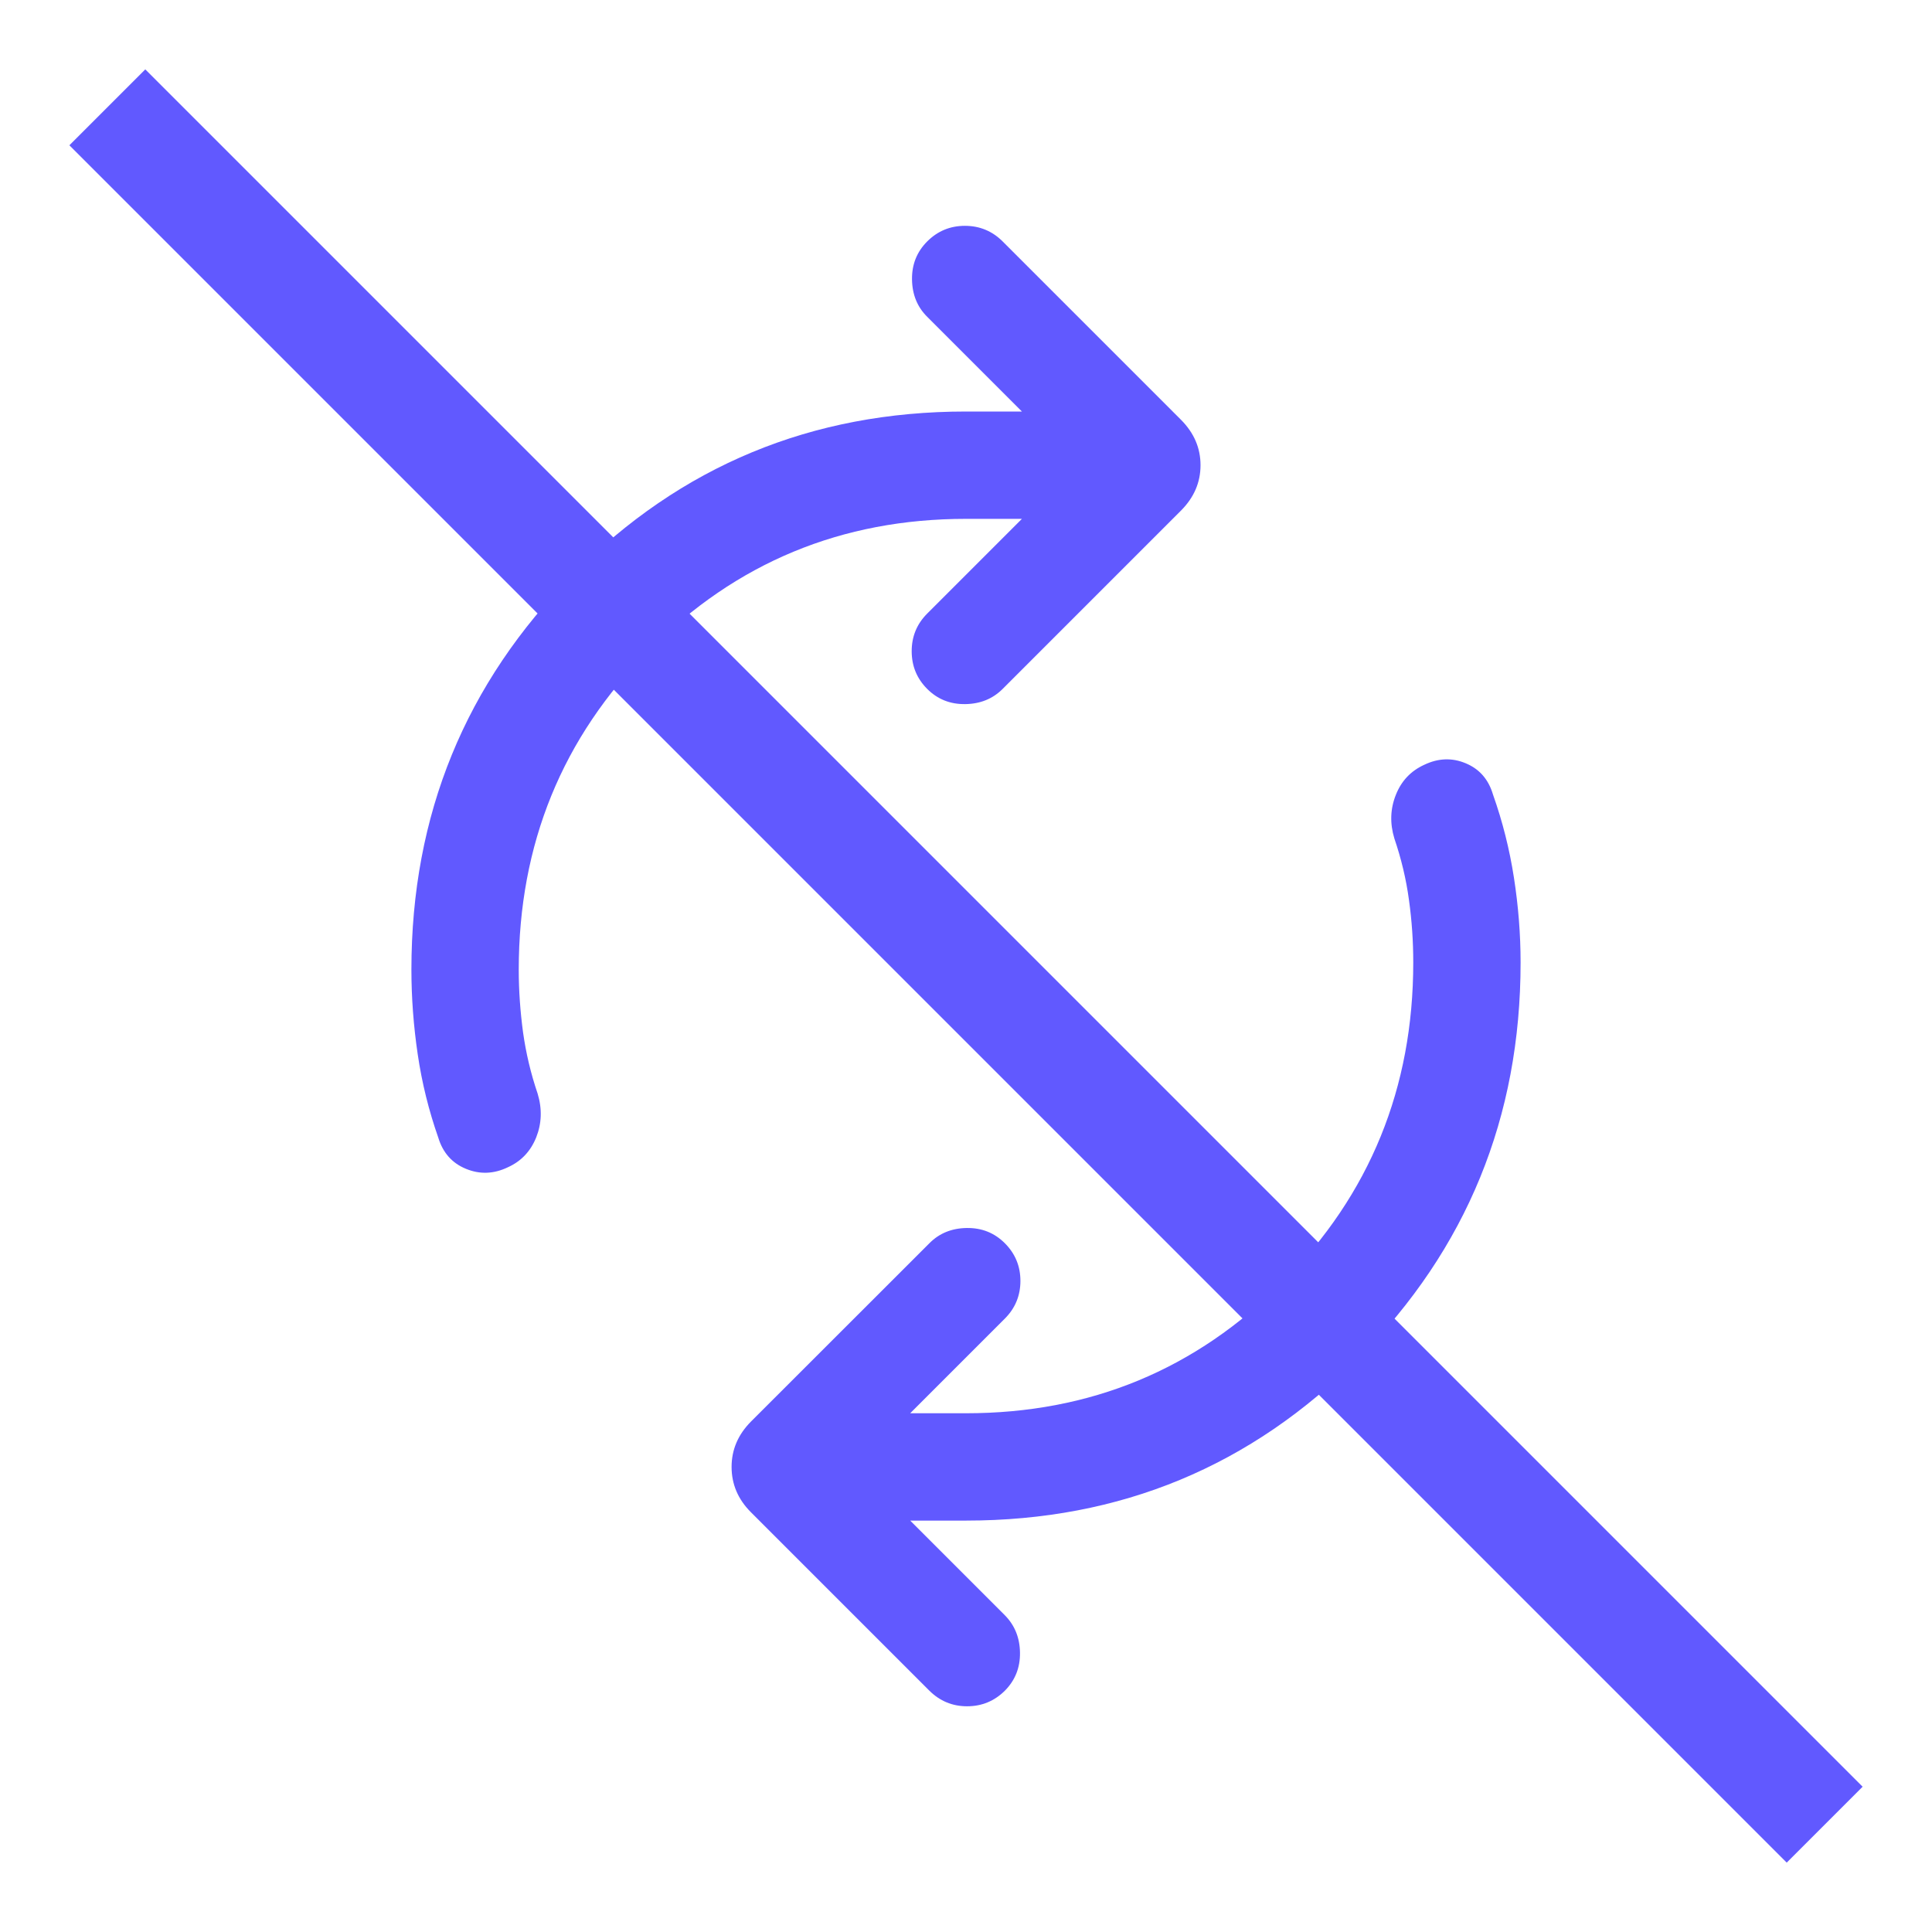
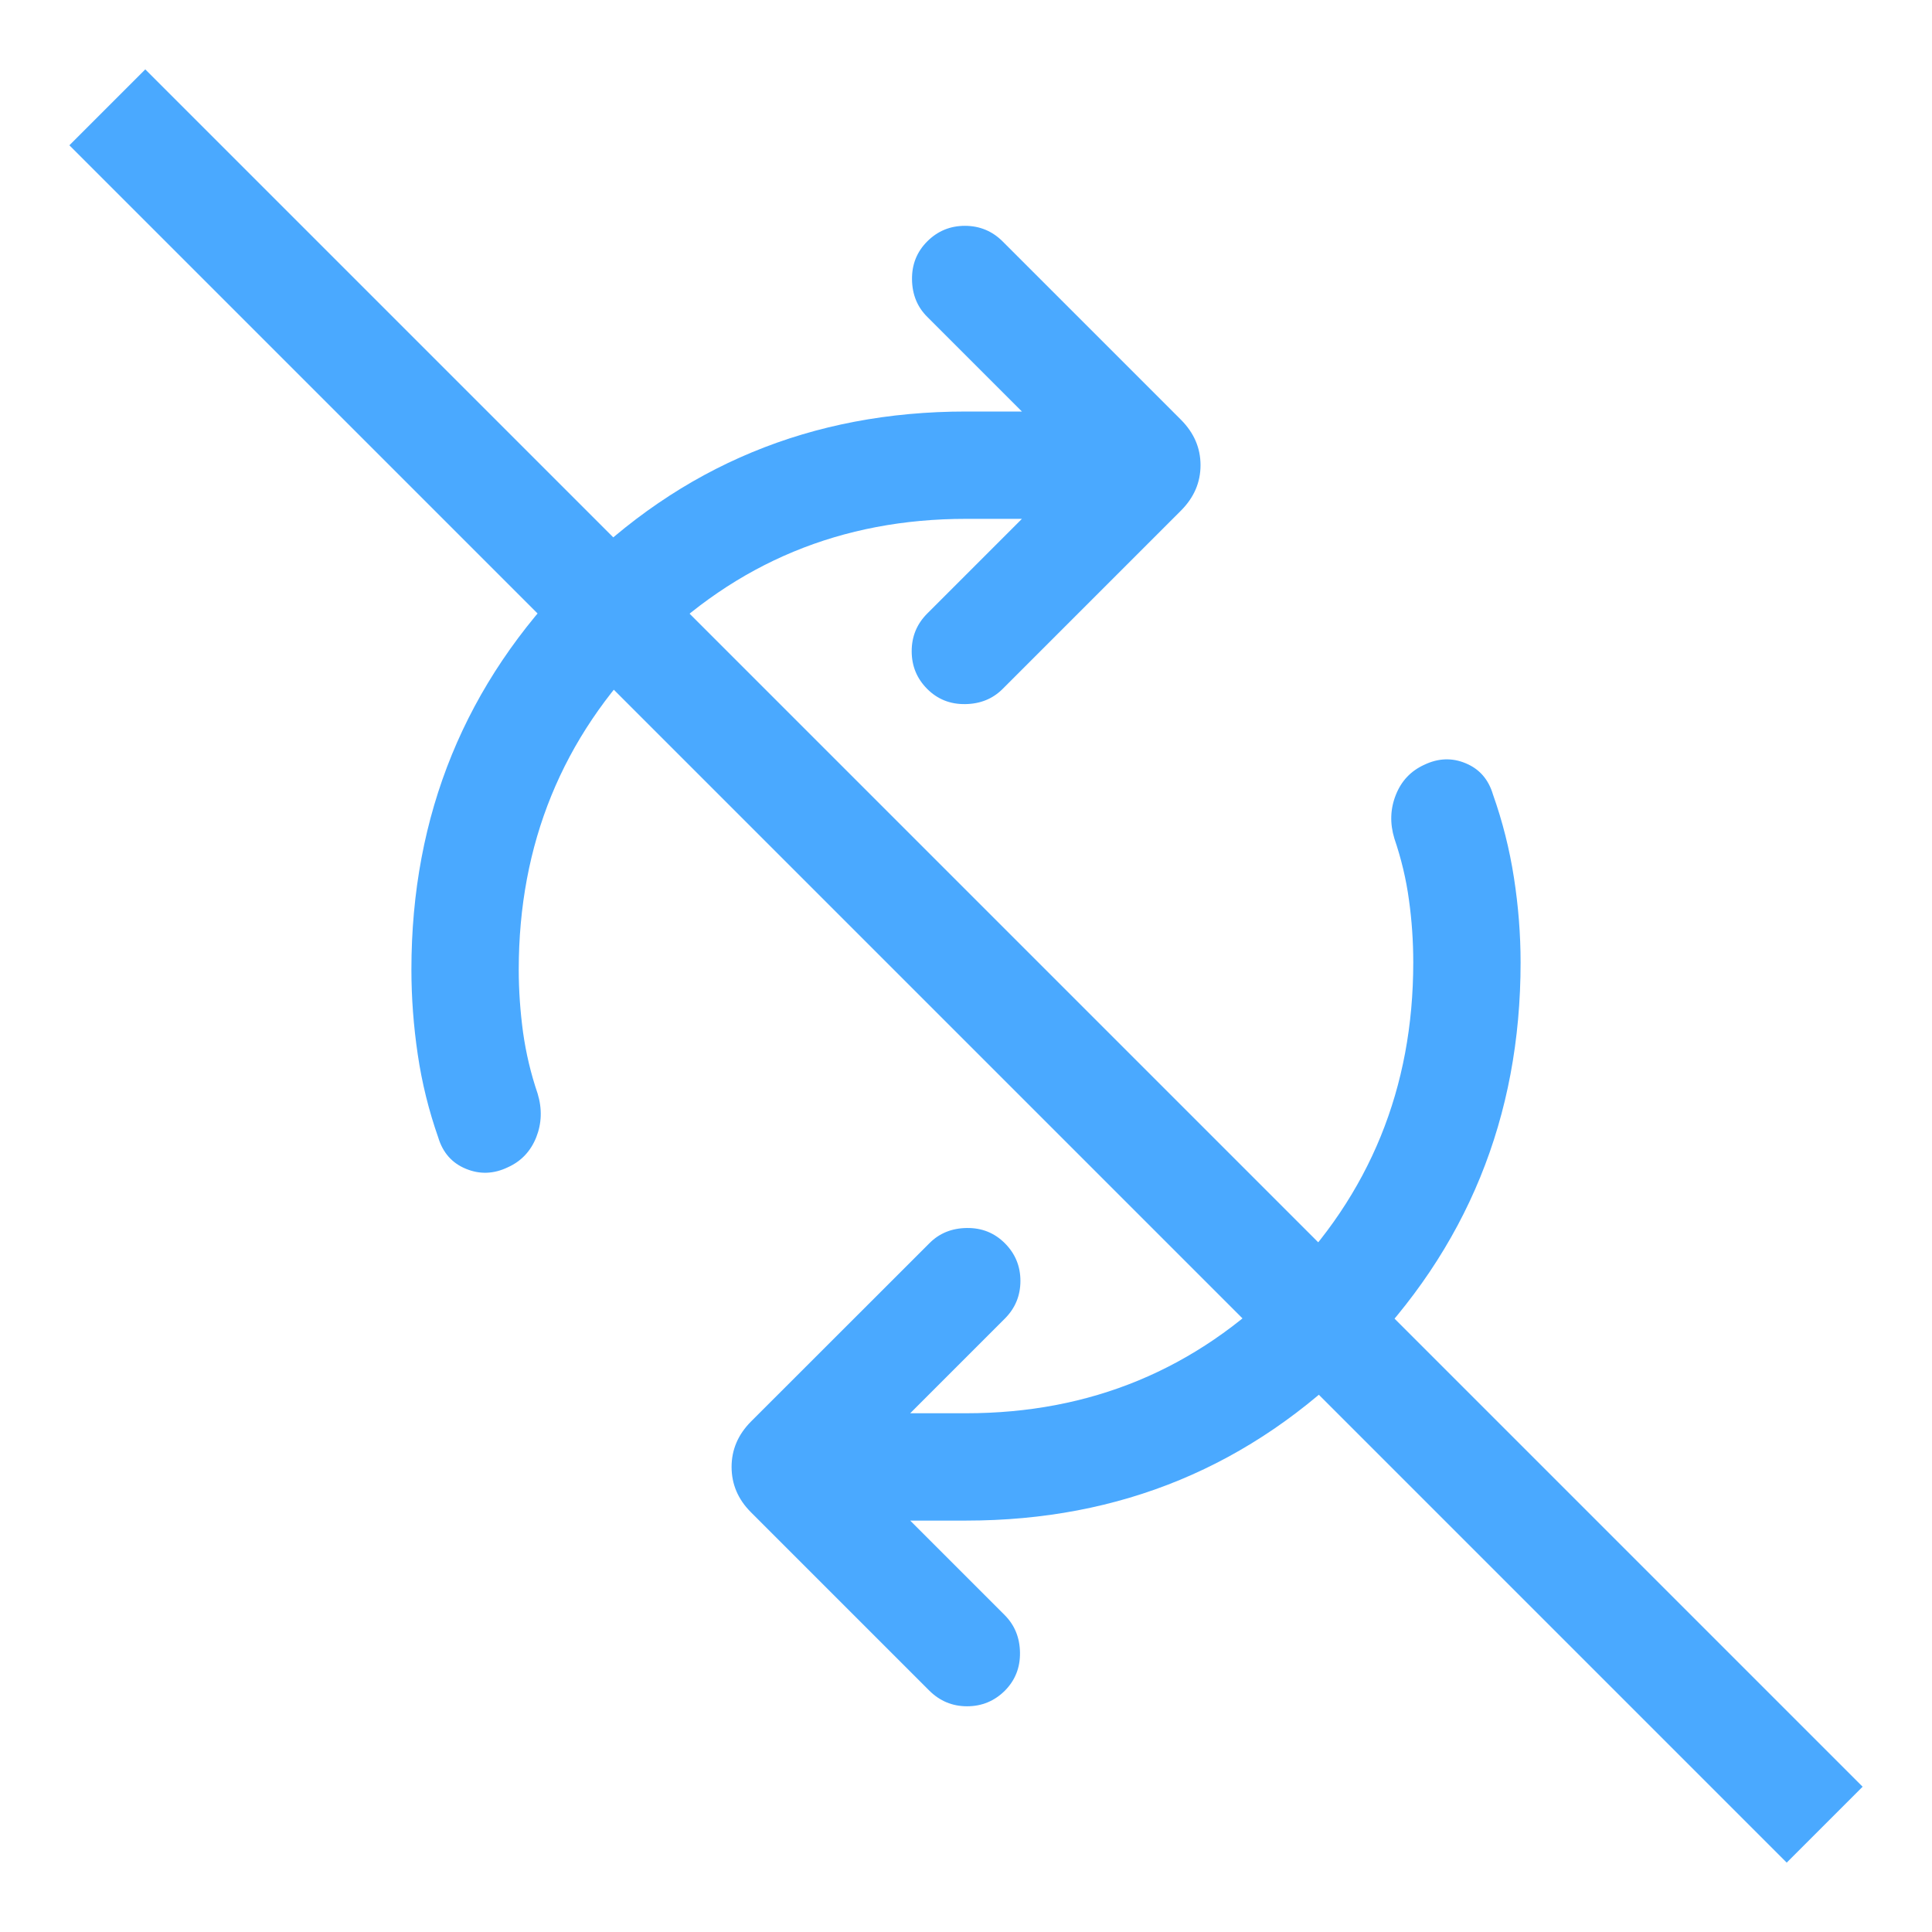
<svg xmlns="http://www.w3.org/2000/svg" width="18" height="18" viewBox="0 0 18 18" fill="none">
-   <path d="M4.833 9.034C4.833 9.229 4.847 9.423 4.873 9.617C4.9 9.81 4.945 10.001 5.009 10.189C5.052 10.331 5.047 10.467 4.996 10.596C4.944 10.726 4.856 10.819 4.732 10.875C4.601 10.938 4.471 10.943 4.342 10.89C4.212 10.837 4.126 10.74 4.083 10.598C3.995 10.347 3.931 10.089 3.892 9.824C3.853 9.56 3.833 9.296 3.833 9.034C3.833 7.592 4.335 6.365 5.339 5.353C6.342 4.34 7.563 3.834 9 3.834H9.521L8.639 2.952C8.546 2.86 8.499 2.744 8.497 2.604C8.495 2.464 8.542 2.346 8.639 2.249C8.735 2.153 8.852 2.104 8.99 2.104C9.127 2.104 9.245 2.153 9.341 2.249L11.004 3.912C11.124 4.033 11.185 4.173 11.185 4.334C11.185 4.495 11.124 4.635 11.004 4.756L9.341 6.419C9.249 6.511 9.133 6.558 8.993 6.56C8.853 6.562 8.735 6.515 8.639 6.419C8.542 6.322 8.494 6.205 8.494 6.067C8.494 5.93 8.542 5.813 8.639 5.716L9.521 4.834H9C7.842 4.834 6.858 5.242 6.048 6.057C5.238 6.872 4.833 7.865 4.833 9.034ZM13.167 8.967C13.167 8.772 13.154 8.578 13.127 8.385C13.101 8.191 13.055 8 12.991 7.812C12.948 7.67 12.953 7.535 13.005 7.405C13.056 7.276 13.144 7.183 13.268 7.126C13.399 7.063 13.528 7.058 13.655 7.111C13.783 7.164 13.868 7.261 13.91 7.403C13.999 7.654 14.064 7.912 14.105 8.177C14.146 8.441 14.167 8.705 14.167 8.967C14.167 10.409 13.665 11.636 12.662 12.649C11.658 13.661 10.438 14.167 9 14.167H8.48L9.362 15.049C9.454 15.142 9.501 15.258 9.503 15.397C9.505 15.537 9.458 15.655 9.362 15.752C9.265 15.848 9.148 15.897 9.01 15.897C8.873 15.897 8.756 15.848 8.659 15.752L6.996 14.089C6.876 13.969 6.816 13.828 6.816 13.667C6.816 13.507 6.876 13.366 6.996 13.245L8.659 11.583C8.751 11.49 8.867 11.443 9.007 11.441C9.147 11.439 9.265 11.486 9.362 11.583C9.458 11.679 9.507 11.796 9.507 11.934C9.507 12.072 9.458 12.189 9.362 12.285L8.48 13.167H9C10.158 13.167 11.142 12.76 11.952 11.944C12.762 11.129 13.167 10.136 13.167 8.967Z" fill="#6159FF" />
-   <path d="M1 1L17 17" stroke="#6159FF" />
+   <path d="M4.833 9.034C4.833 9.229 4.847 9.423 4.873 9.617C4.9 9.81 4.945 10.001 5.009 10.189C5.052 10.331 5.047 10.467 4.996 10.596C4.944 10.726 4.856 10.819 4.732 10.875C4.601 10.938 4.471 10.943 4.342 10.89C4.212 10.837 4.126 10.74 4.083 10.598C3.995 10.347 3.931 10.089 3.892 9.824C3.853 9.56 3.833 9.296 3.833 9.034C3.833 7.592 4.335 6.365 5.339 5.353C6.342 4.34 7.563 3.834 9 3.834H9.521L8.639 2.952C8.546 2.86 8.499 2.744 8.497 2.604C8.495 2.464 8.542 2.346 8.639 2.249C8.735 2.153 8.852 2.104 8.99 2.104C9.127 2.104 9.245 2.153 9.341 2.249L11.004 3.912C11.124 4.033 11.185 4.173 11.185 4.334C11.185 4.495 11.124 4.635 11.004 4.756L9.341 6.419C9.249 6.511 9.133 6.558 8.993 6.56C8.853 6.562 8.735 6.515 8.639 6.419C8.542 6.322 8.494 6.205 8.494 6.067C8.494 5.93 8.542 5.813 8.639 5.716L9.521 4.834H9C7.842 4.834 6.858 5.242 6.048 6.057C5.238 6.872 4.833 7.865 4.833 9.034ZM13.167 8.967C13.167 8.772 13.154 8.578 13.127 8.385C13.101 8.191 13.055 8 12.991 7.812C12.948 7.67 12.953 7.535 13.005 7.405C13.056 7.276 13.144 7.183 13.268 7.126C13.399 7.063 13.528 7.058 13.655 7.111C13.783 7.164 13.868 7.261 13.91 7.403C13.999 7.654 14.064 7.912 14.105 8.177C14.146 8.441 14.167 8.705 14.167 8.967C14.167 10.409 13.665 11.636 12.662 12.649C11.658 13.661 10.438 14.167 9 14.167H8.48L9.362 15.049C9.454 15.142 9.501 15.258 9.503 15.397C9.505 15.537 9.458 15.655 9.362 15.752C9.265 15.848 9.148 15.897 9.01 15.897C8.873 15.897 8.756 15.848 8.659 15.752L6.996 14.089C6.876 13.969 6.816 13.828 6.816 13.667C6.816 13.507 6.876 13.366 6.996 13.245L8.659 11.583C8.751 11.49 8.867 11.443 9.007 11.441C9.147 11.439 9.265 11.486 9.362 11.583C9.458 11.679 9.507 11.796 9.507 11.934C9.507 12.072 9.458 12.189 9.362 12.285L8.48 13.167H9C10.158 13.167 11.142 12.76 11.952 11.944C12.762 11.129 13.167 10.136 13.167 8.967Z" fill="#4AA9FF" />
+   <path d="M1 1L17 17" stroke="#4AA9FF" />
</svg>
